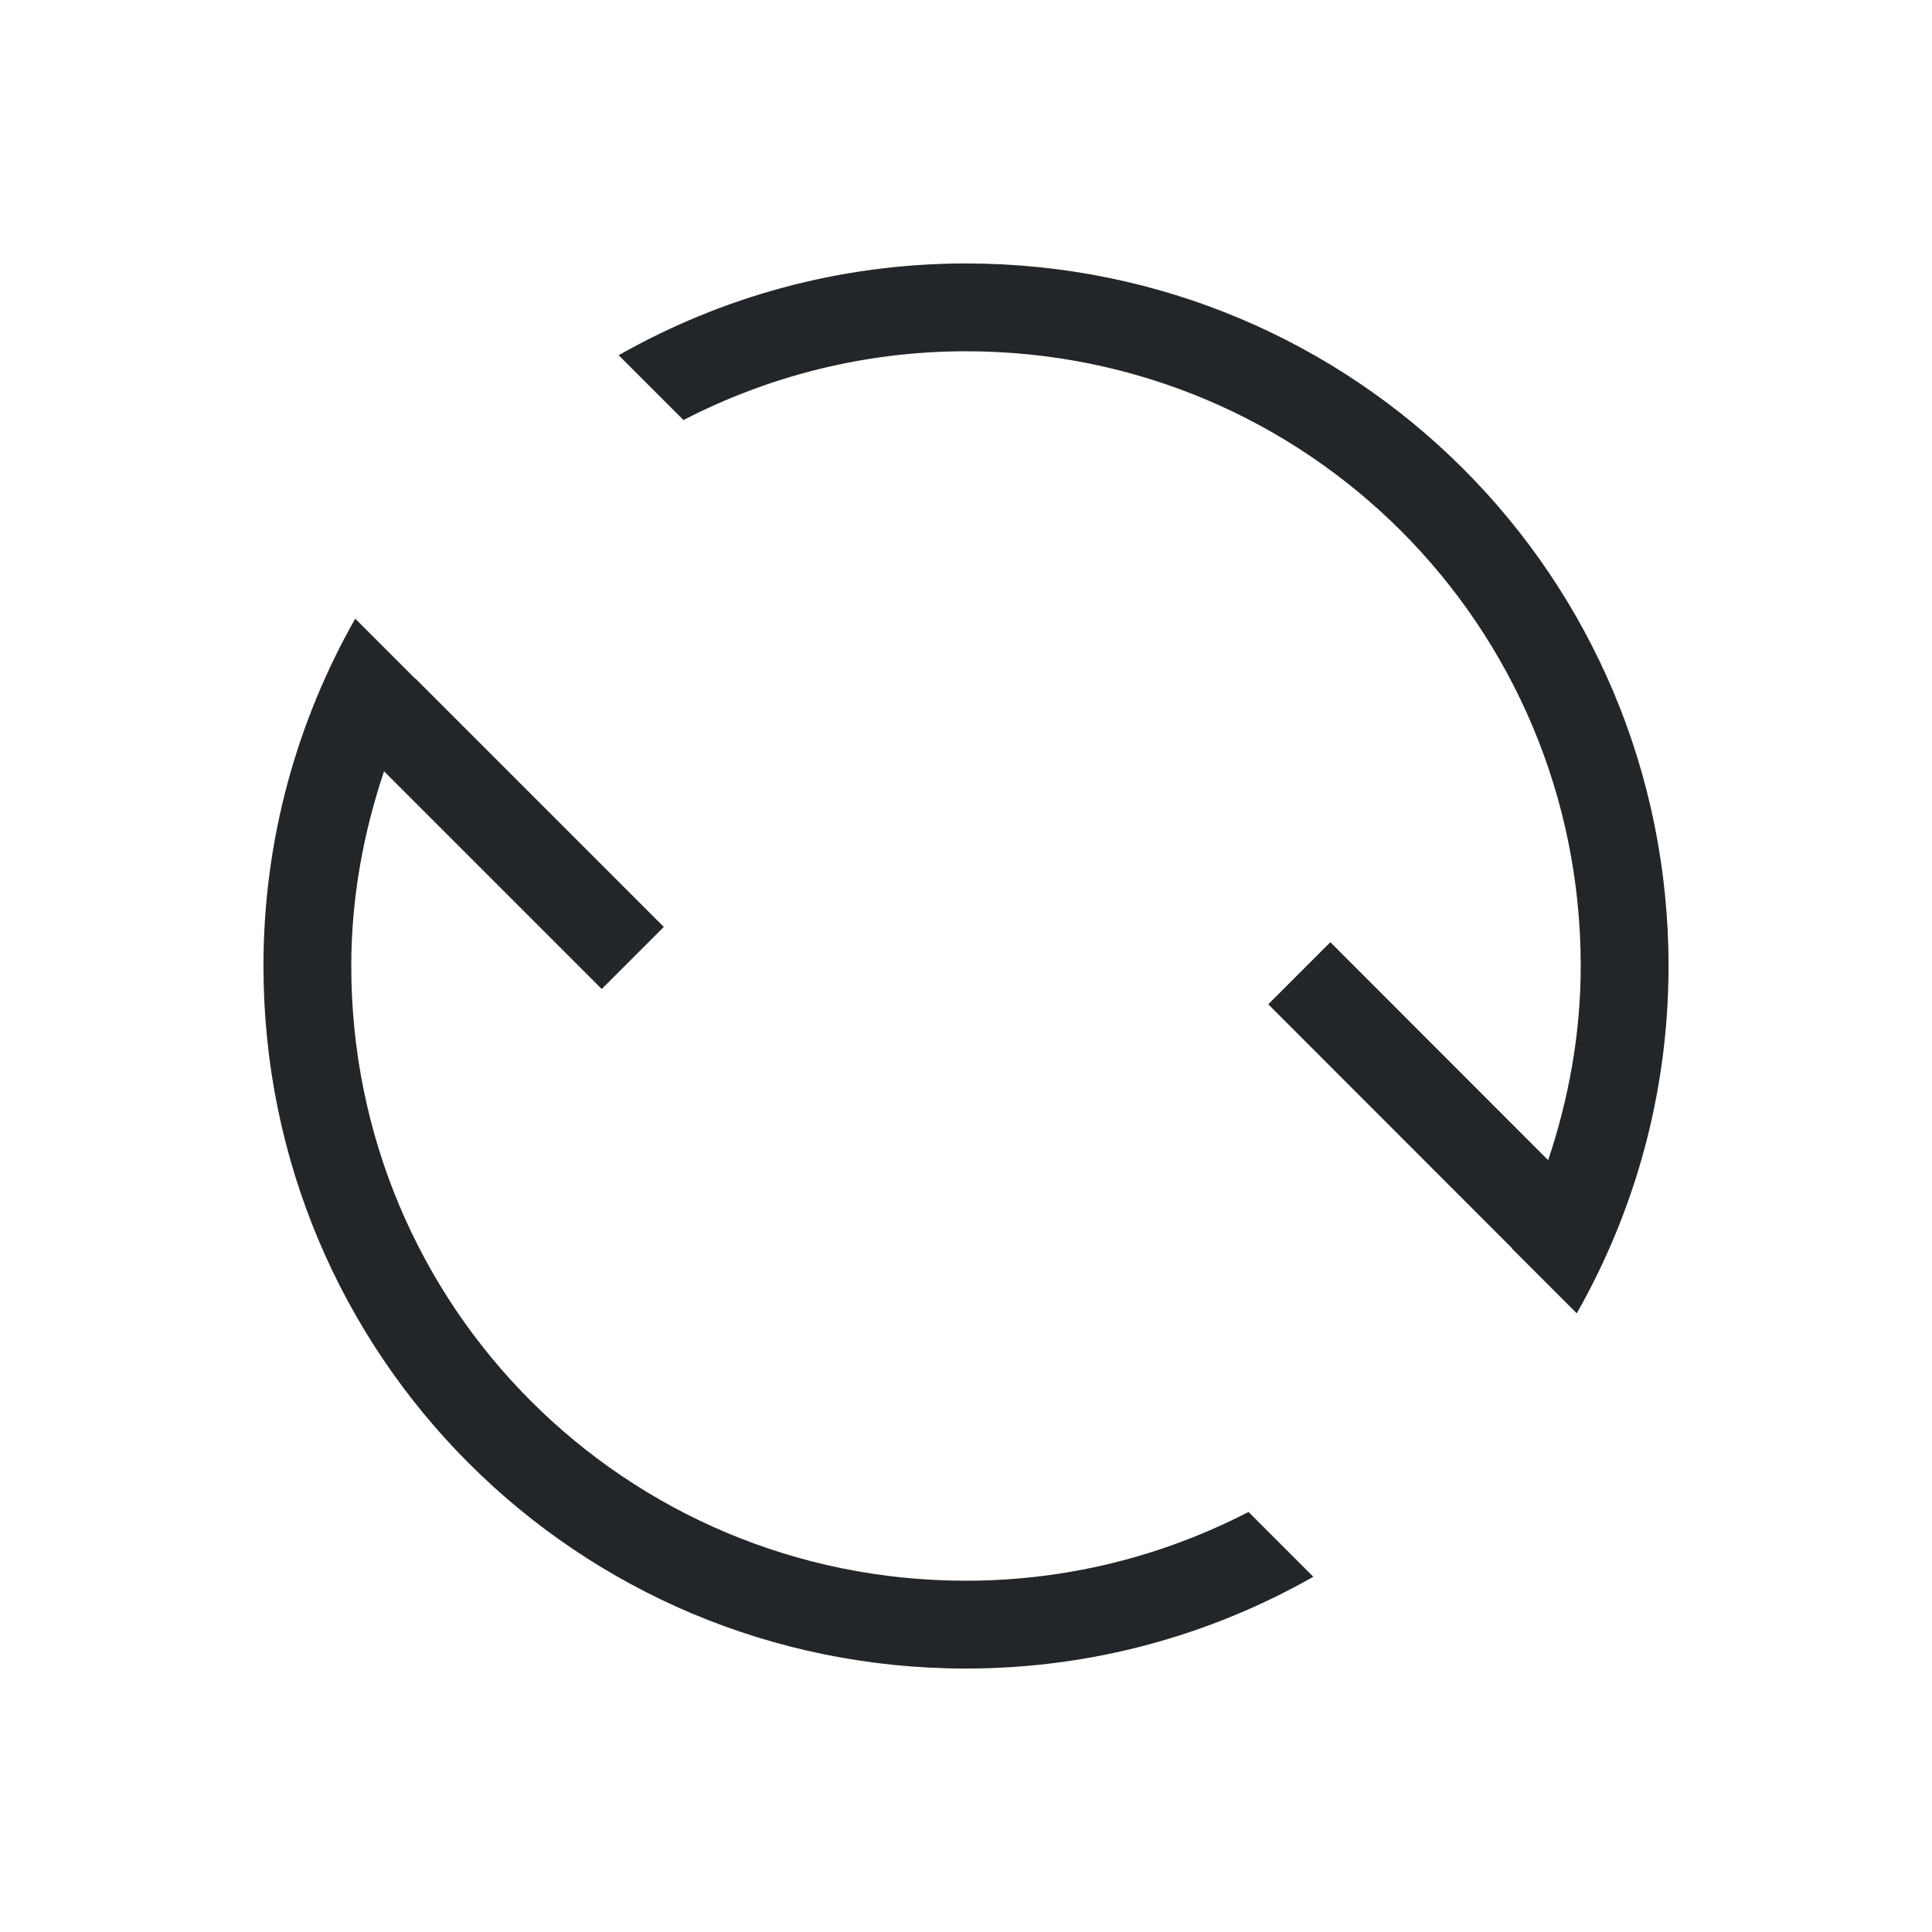
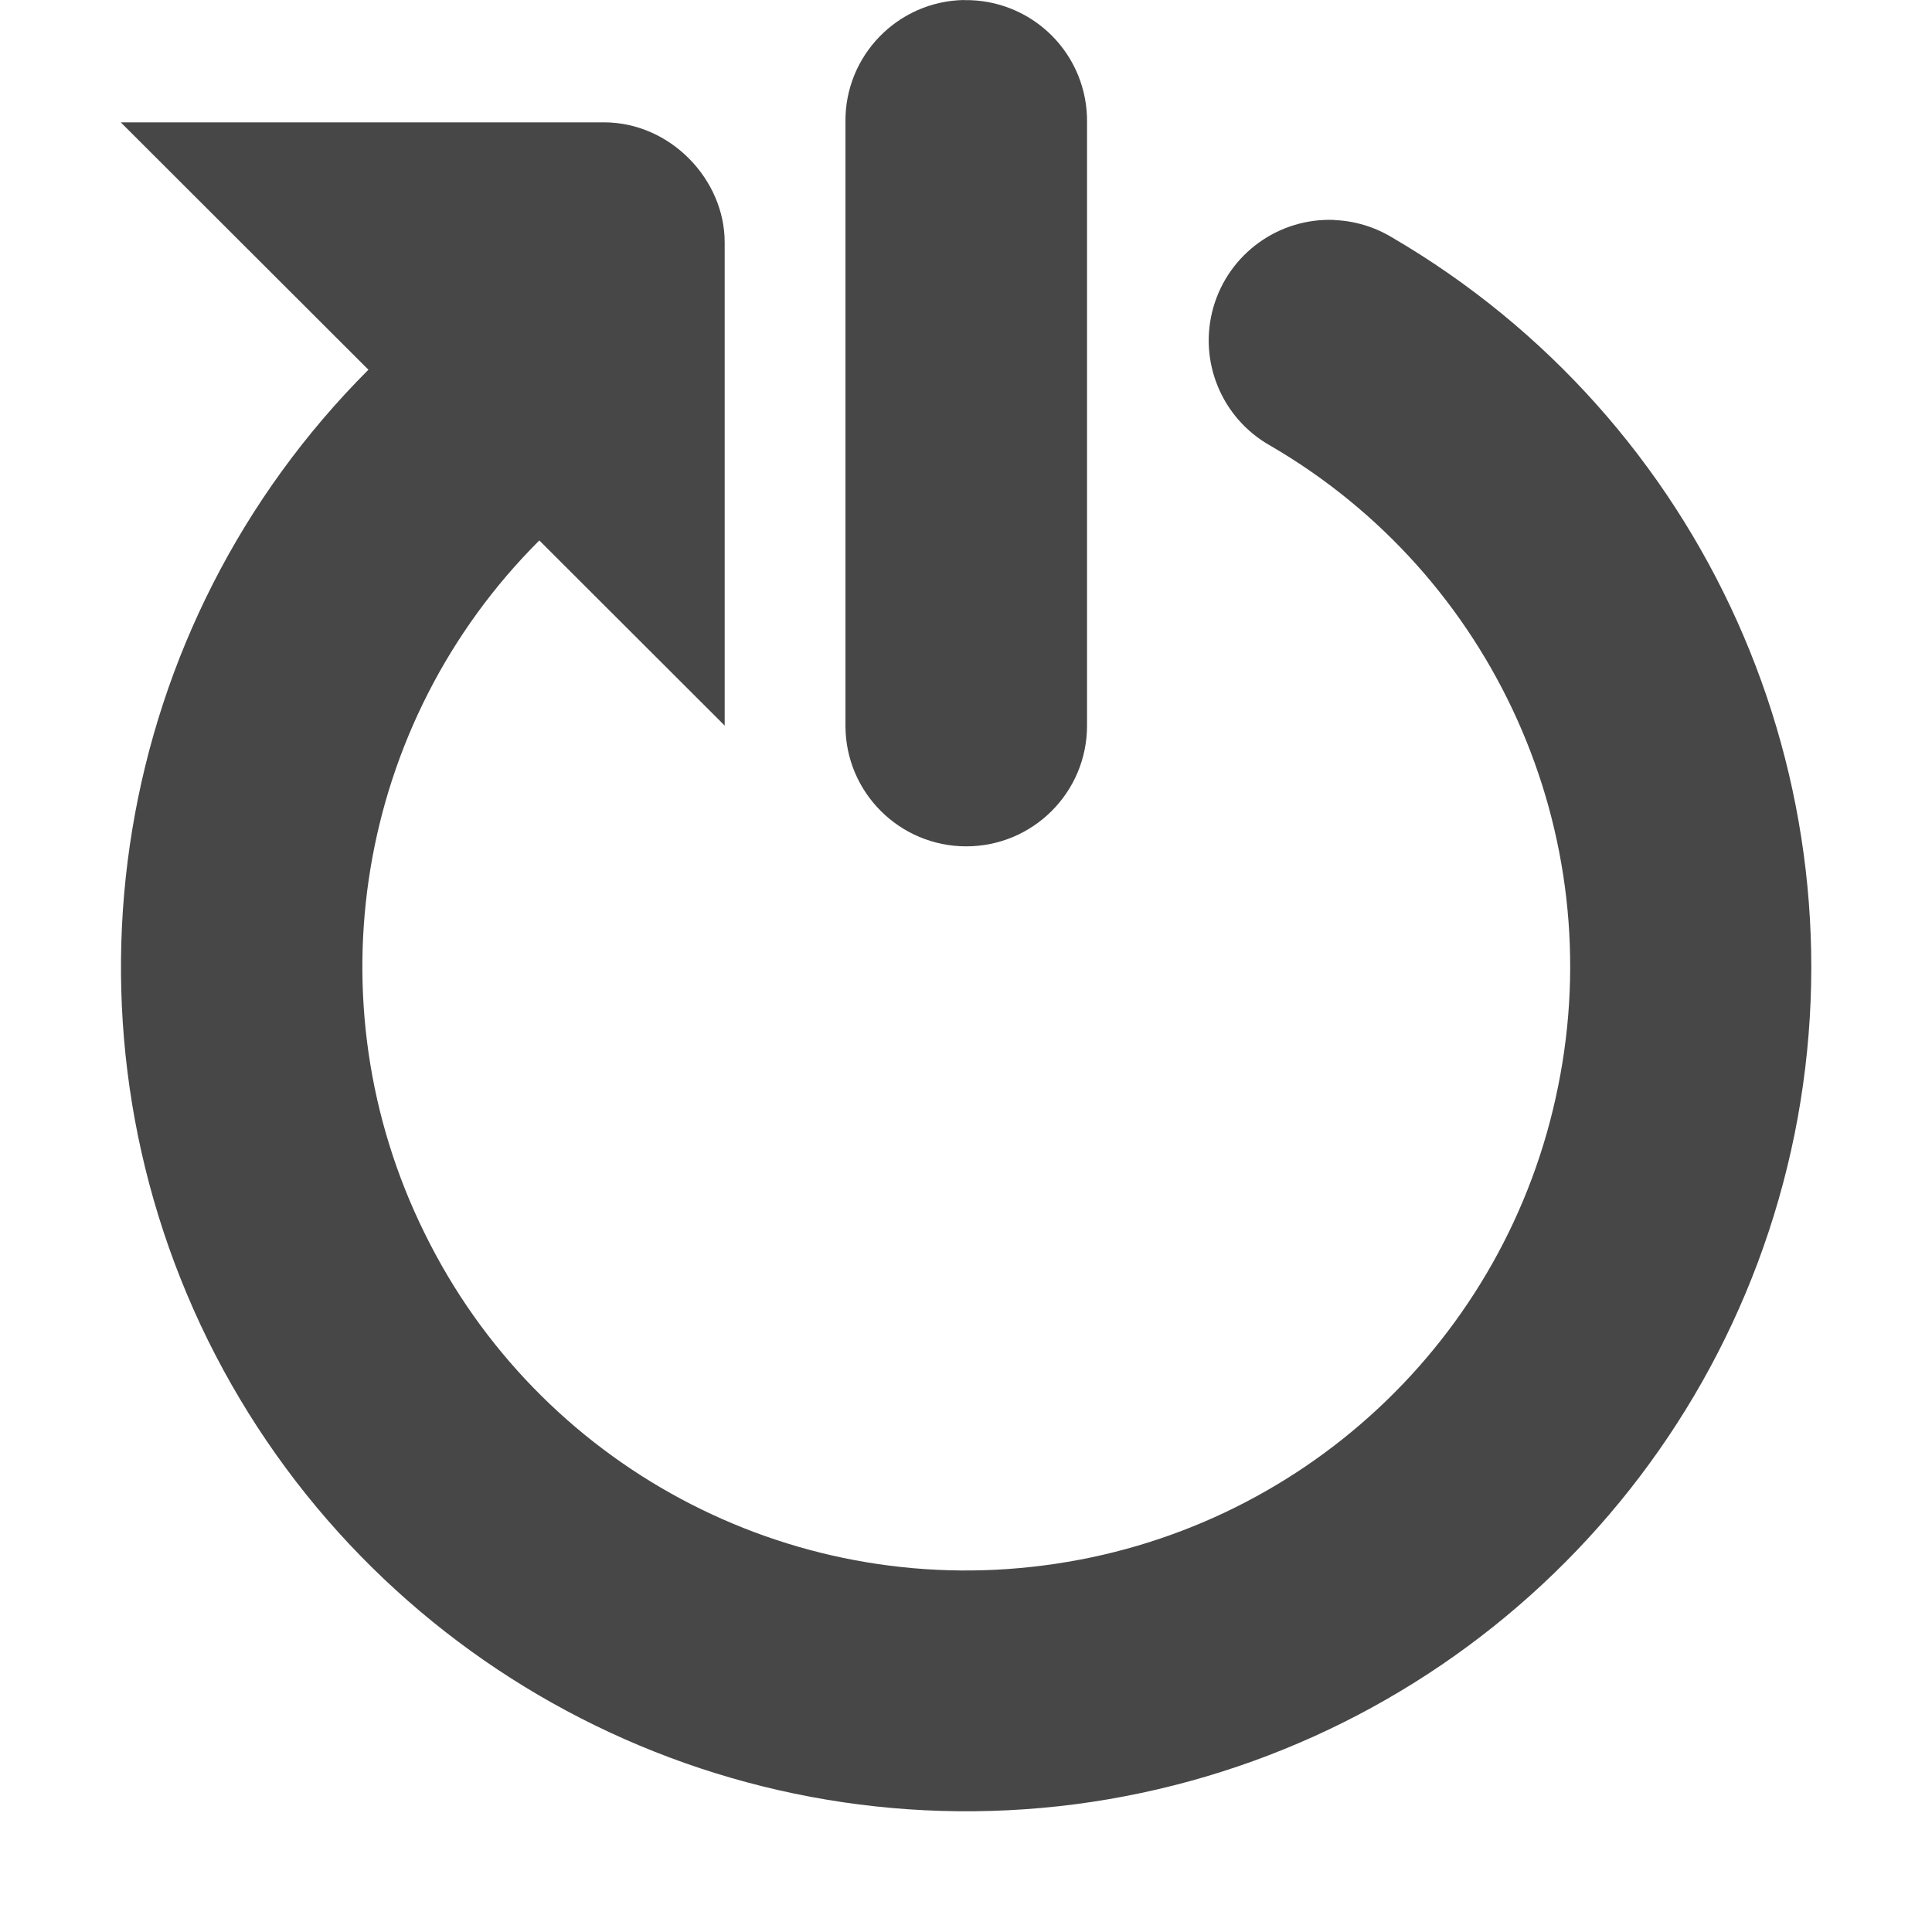
- <svg xmlns="http://www.w3.org/2000/svg" version="1.1" viewBox="0 0 22 22">
-   <defs>
-     <style type="text/css" id="current-color-scheme">.ColorScheme-Text {
-         color:#232629;
-       }</style>
-   </defs>
-   <path class="ColorScheme-Text" fill="currentColor" d="m 19,11 c 0,1.442 -0.383,2.789 -1.045,3.955 l -0.738,-0.738 c 0,0 0.002,-0.002 0.002,-0.002 l -2.777,-2.779 0.707,-0.707 2.48,2.482 C 17.862,12.515 18,11.776 18,11 18,7.122 14.878,4 11,4 9.838,4 8.746,4.286 7.783,4.783 L 7.045,4.045 C 8.211,3.383 9.558,3 11,3 c 4.432,0 8,3.568 8,8 z m -4.045,6.955 C 13.789,18.617 12.442,19 11,19 6.568,19 3,15.432 3,11 3,9.558 3.383,8.211 4.045,7.045 l 0.684,0.684 0.002,-0.002 2.828,2.828 L 6.852,11.262 4.373,8.783 C 4.139,9.481 4,10.222 4,11 c 0,3.878 3.122,7 7,7 1.163,0 2.254,-0.286 3.217,-0.783 z" />
+ <svg xmlns="http://www.w3.org/2000/svg" width="64" height="64" version="1.1" id="svg10">
+   <defs id="defs14" />
+   <g fill="#474747" id="g8" transform="matrix(4.001155,0,0,3.996626,-0.00115519,0)">
+     <path d="M 11.049,1.823 A 1,1 0 0 0 10.516,3.693 4.995,4.995 0 0 1 12.9,9.005 4.993,4.993 0 0 1 8.643,12.975 4.99,4.99 0 0 1 3.516,10.222 4.993,4.993 0 0 1 4.465,4.48 1.001,1.001 0 1 0 3.05,3.065 7.007,7.007 0 0 0 1.72,11.105 7.005,7.005 0 0 0 8.9,14.955 7.005,7.005 0 0 0 14.858,9.4 7.006,7.006 0 0 0 11.522,1.966 1,1 0 0 0 11.048,1.824 Z" style="line-height:normal;font-variant-ligatures:normal;font-variant-position:normal;font-variant-caps:normal;font-variant-numeric:normal;font-variant-alternates:normal;font-feature-settings:normal;text-indent:0;text-align:start;text-decoration-line:none;text-decoration-style:solid;text-decoration-color:#000000;text-transform:none;text-orientation:mixed;shape-padding:0;isolation:auto;mix-blend-mode:normal;marker:none" color="#000000" font-weight="400" font-family="sans-serif" overflow="visible" id="path2" />
+     <path d="M 7.984,0 A 1,1 0 0 0 7,1.015 v 5 a 1,1 0 1 0 2,0 v -5 A 1,1 0 0 0 7.984,0.001 Z" style="line-height:normal;font-variant-ligatures:normal;font-variant-position:normal;font-variant-caps:normal;font-variant-numeric:normal;font-variant-alternates:normal;font-feature-settings:normal;text-indent:0;text-align:start;text-decoration-line:none;text-decoration-style:solid;text-decoration-color:#000000;text-transform:none;text-orientation:mixed;shape-padding:0;isolation:auto;mix-blend-mode:normal" color="#000000" font-weight="400" font-family="sans-serif" overflow="visible" id="path4" />
+     <path d="m 5,1.014 c 0.552,0 1,0.475 1,0.994 v 4.006 l -5,-5 z" id="path6" />
+   </g>
</svg>
